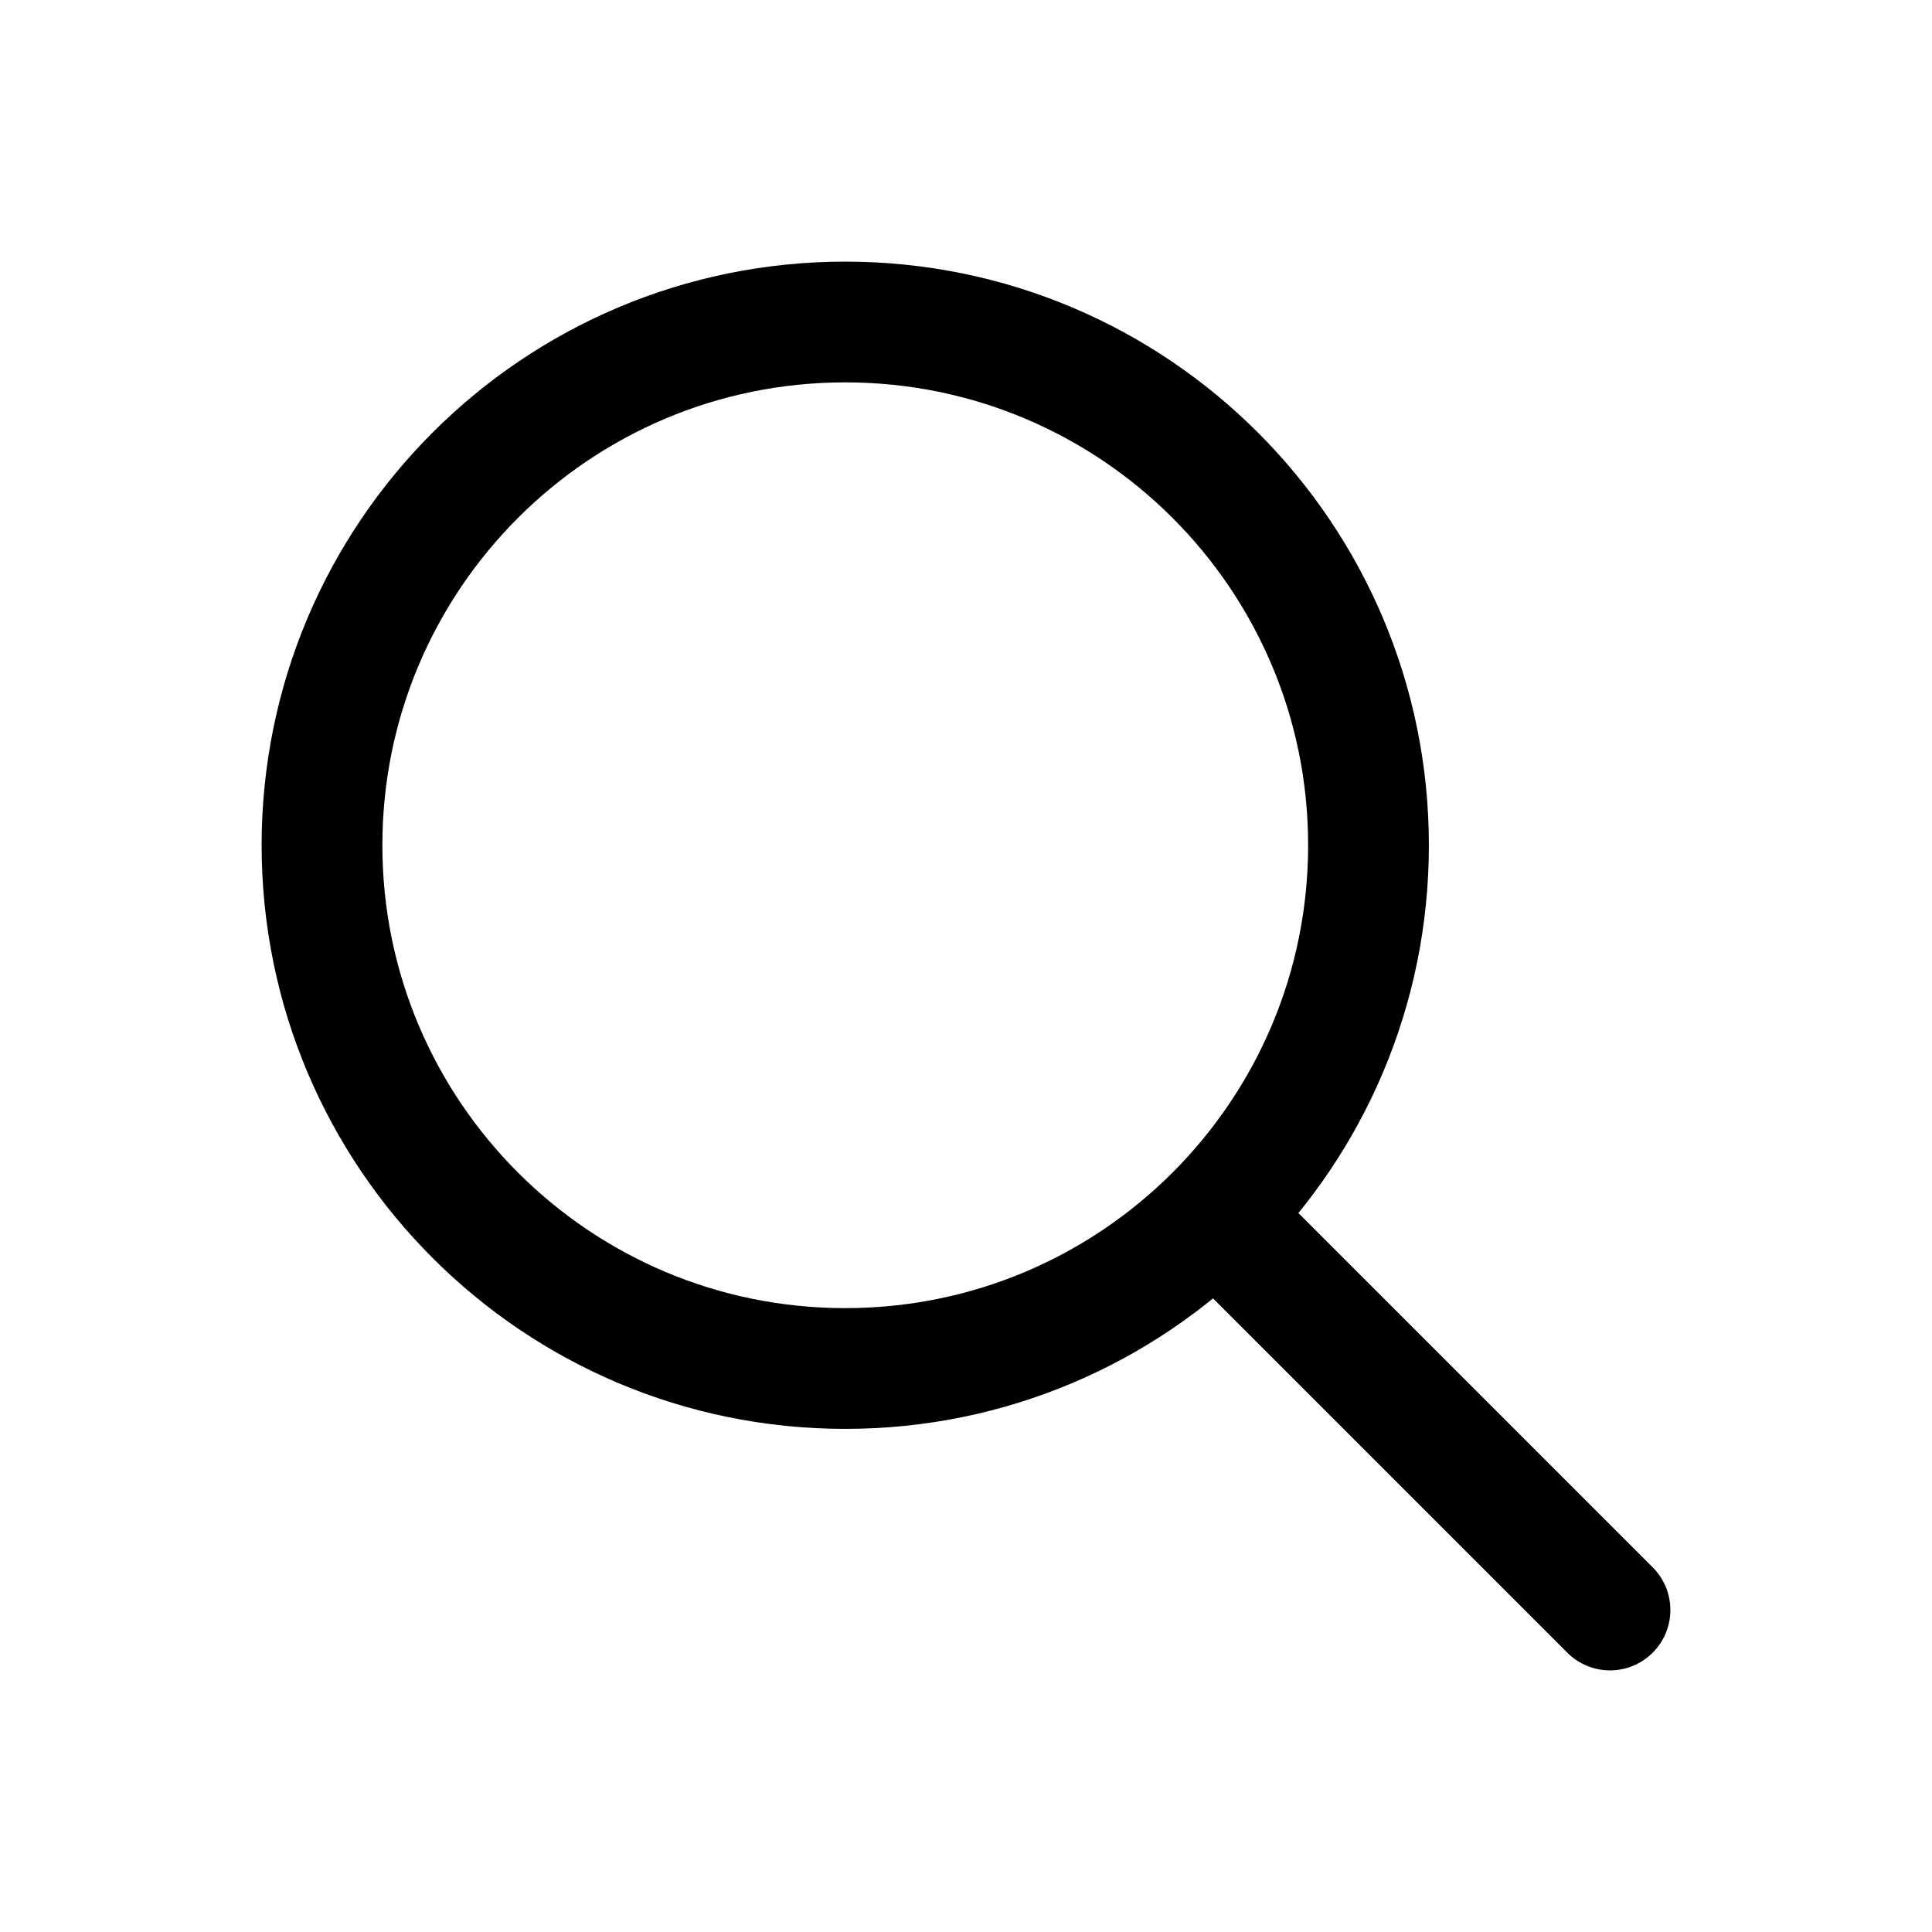
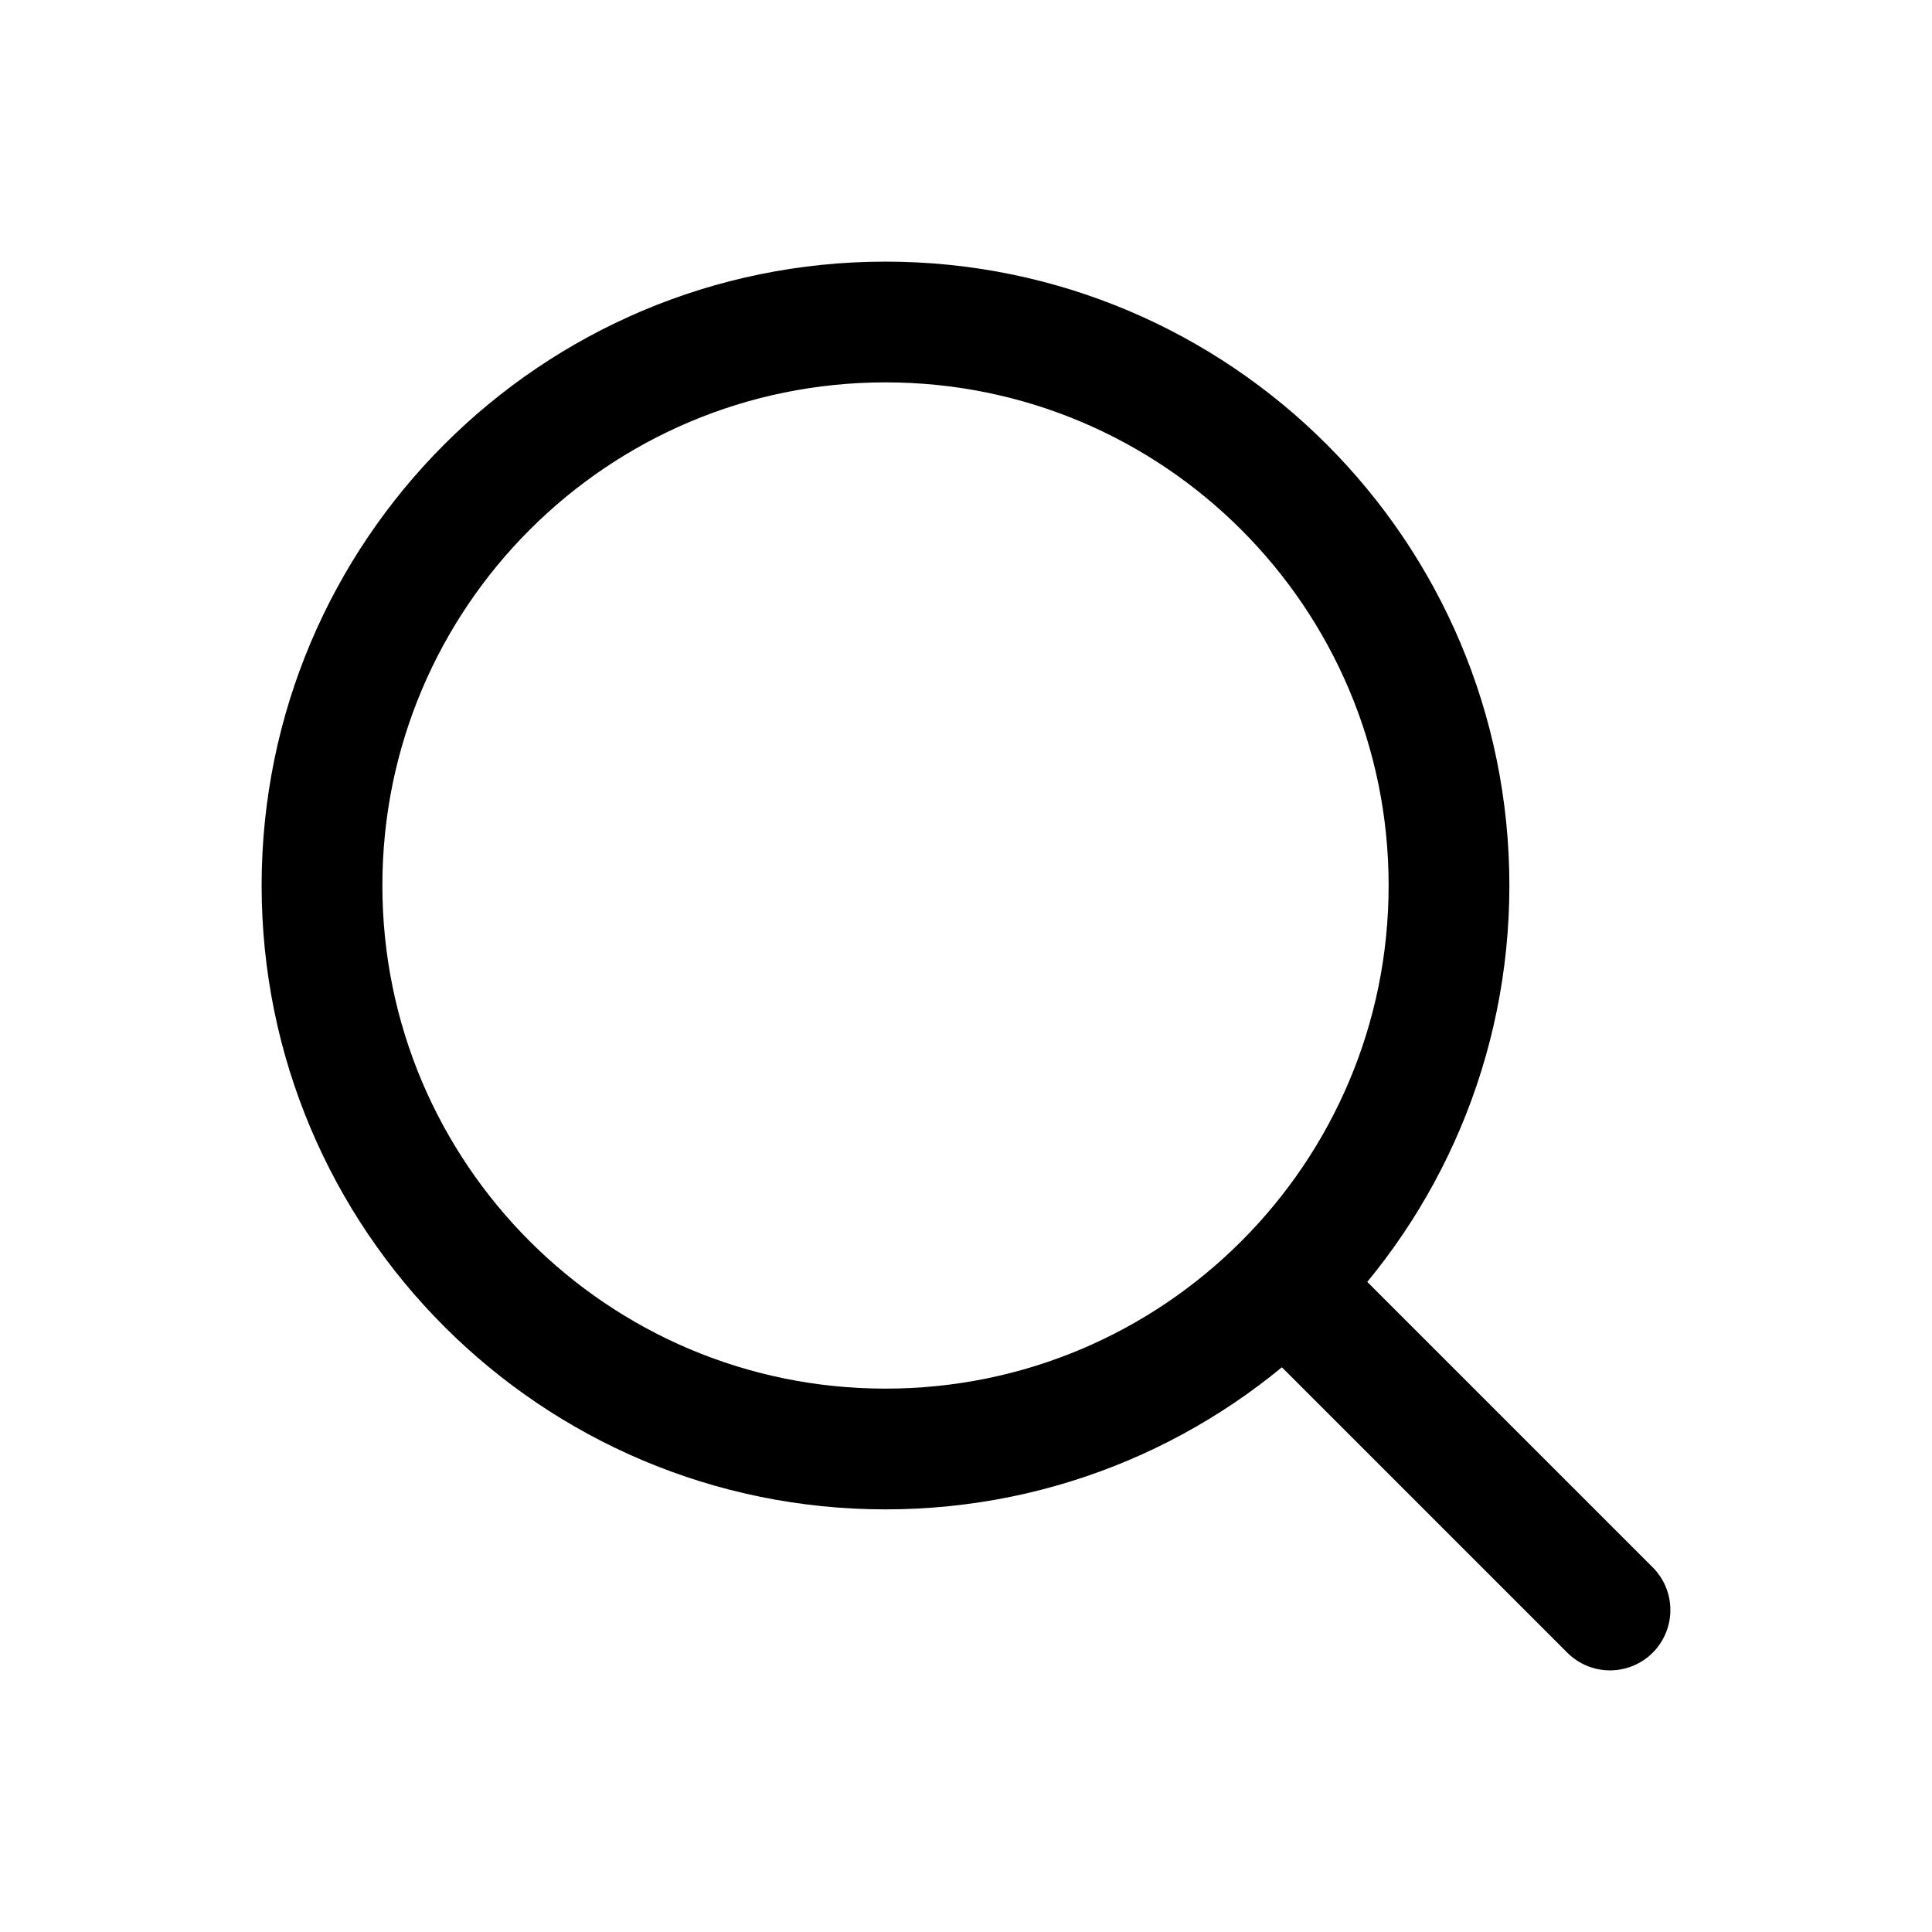
<svg xmlns="http://www.w3.org/2000/svg" width="24" height="24" viewBox="0 0 24 24" fill="none" aria-hidden="true">
-   <circle cx="10.5" cy="10.5" r="6.5" stroke="#000" stroke-width="1.5" />
-   <path d="M15.25 15.25L20 20" stroke="#000" stroke-width="1.5" stroke-linecap="round" />
+   <circle cx="11" cy="11" r="7" stroke="#000" stroke-width="1.5" stroke-linecap="round" stroke-linejoin="round" />
+   <path d="m16 16 4 4" stroke="#000" stroke-width="1.5" stroke-linecap="round" stroke-linejoin="round" />
</svg>
